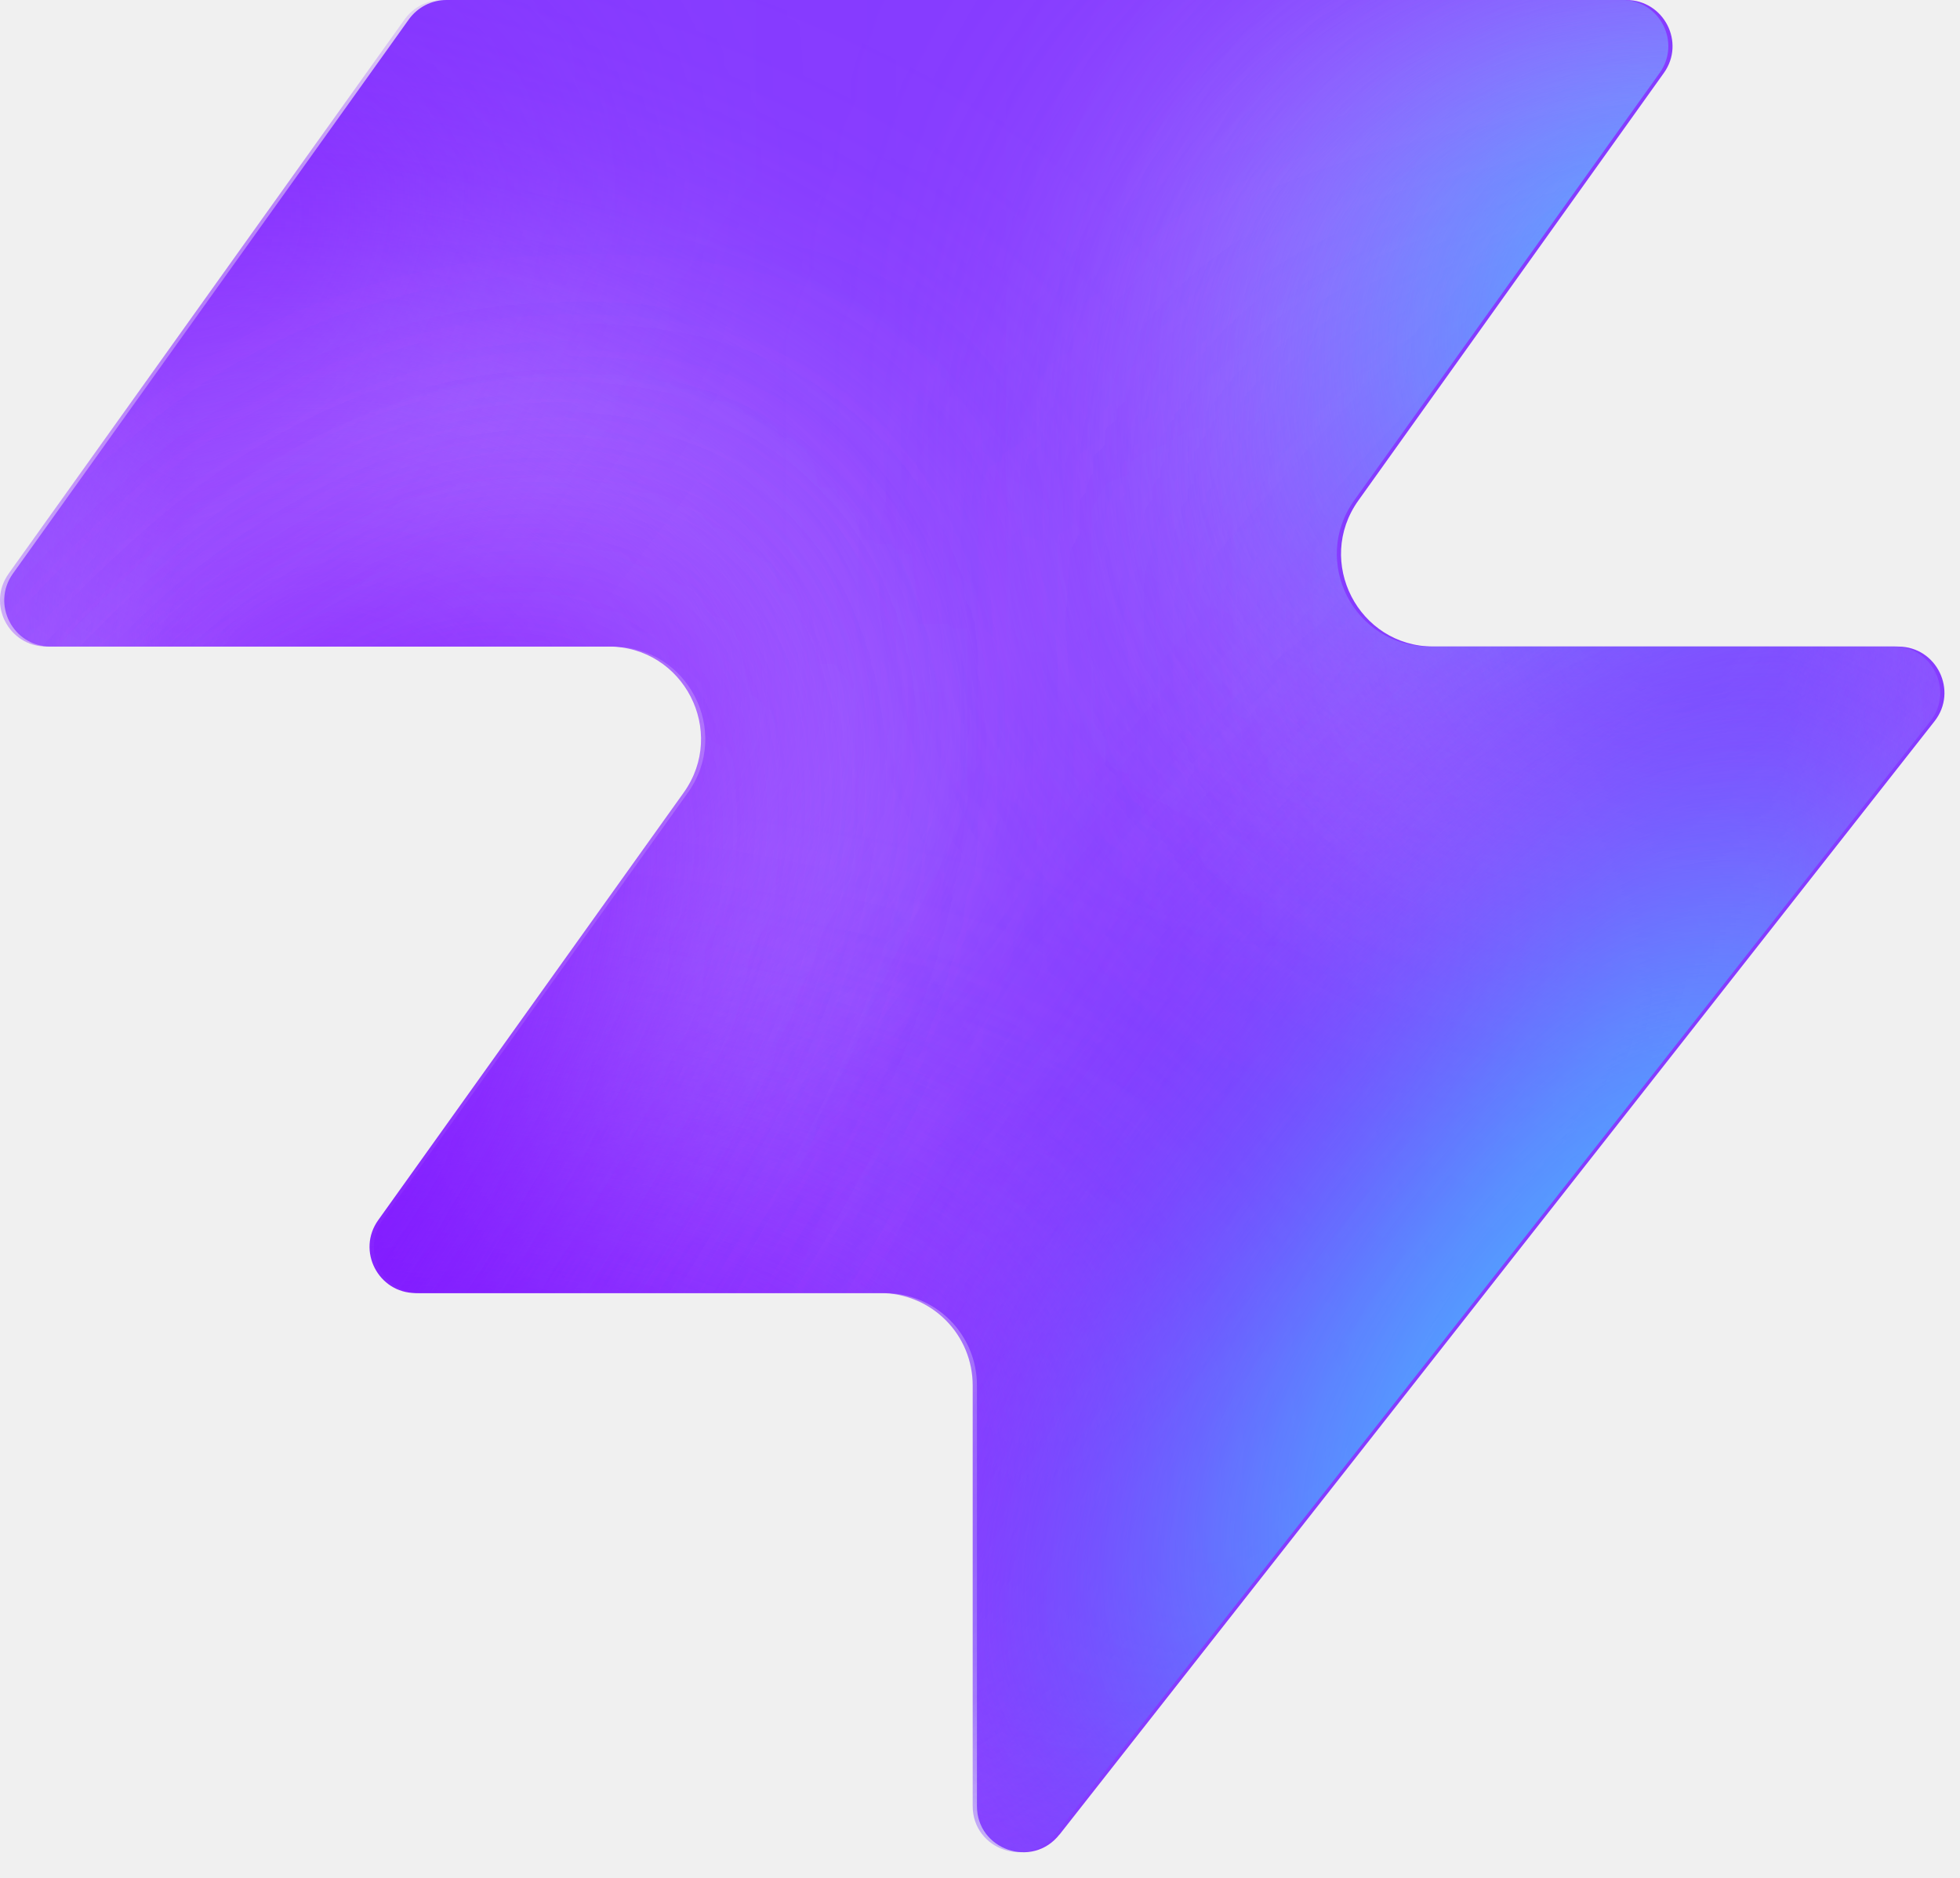
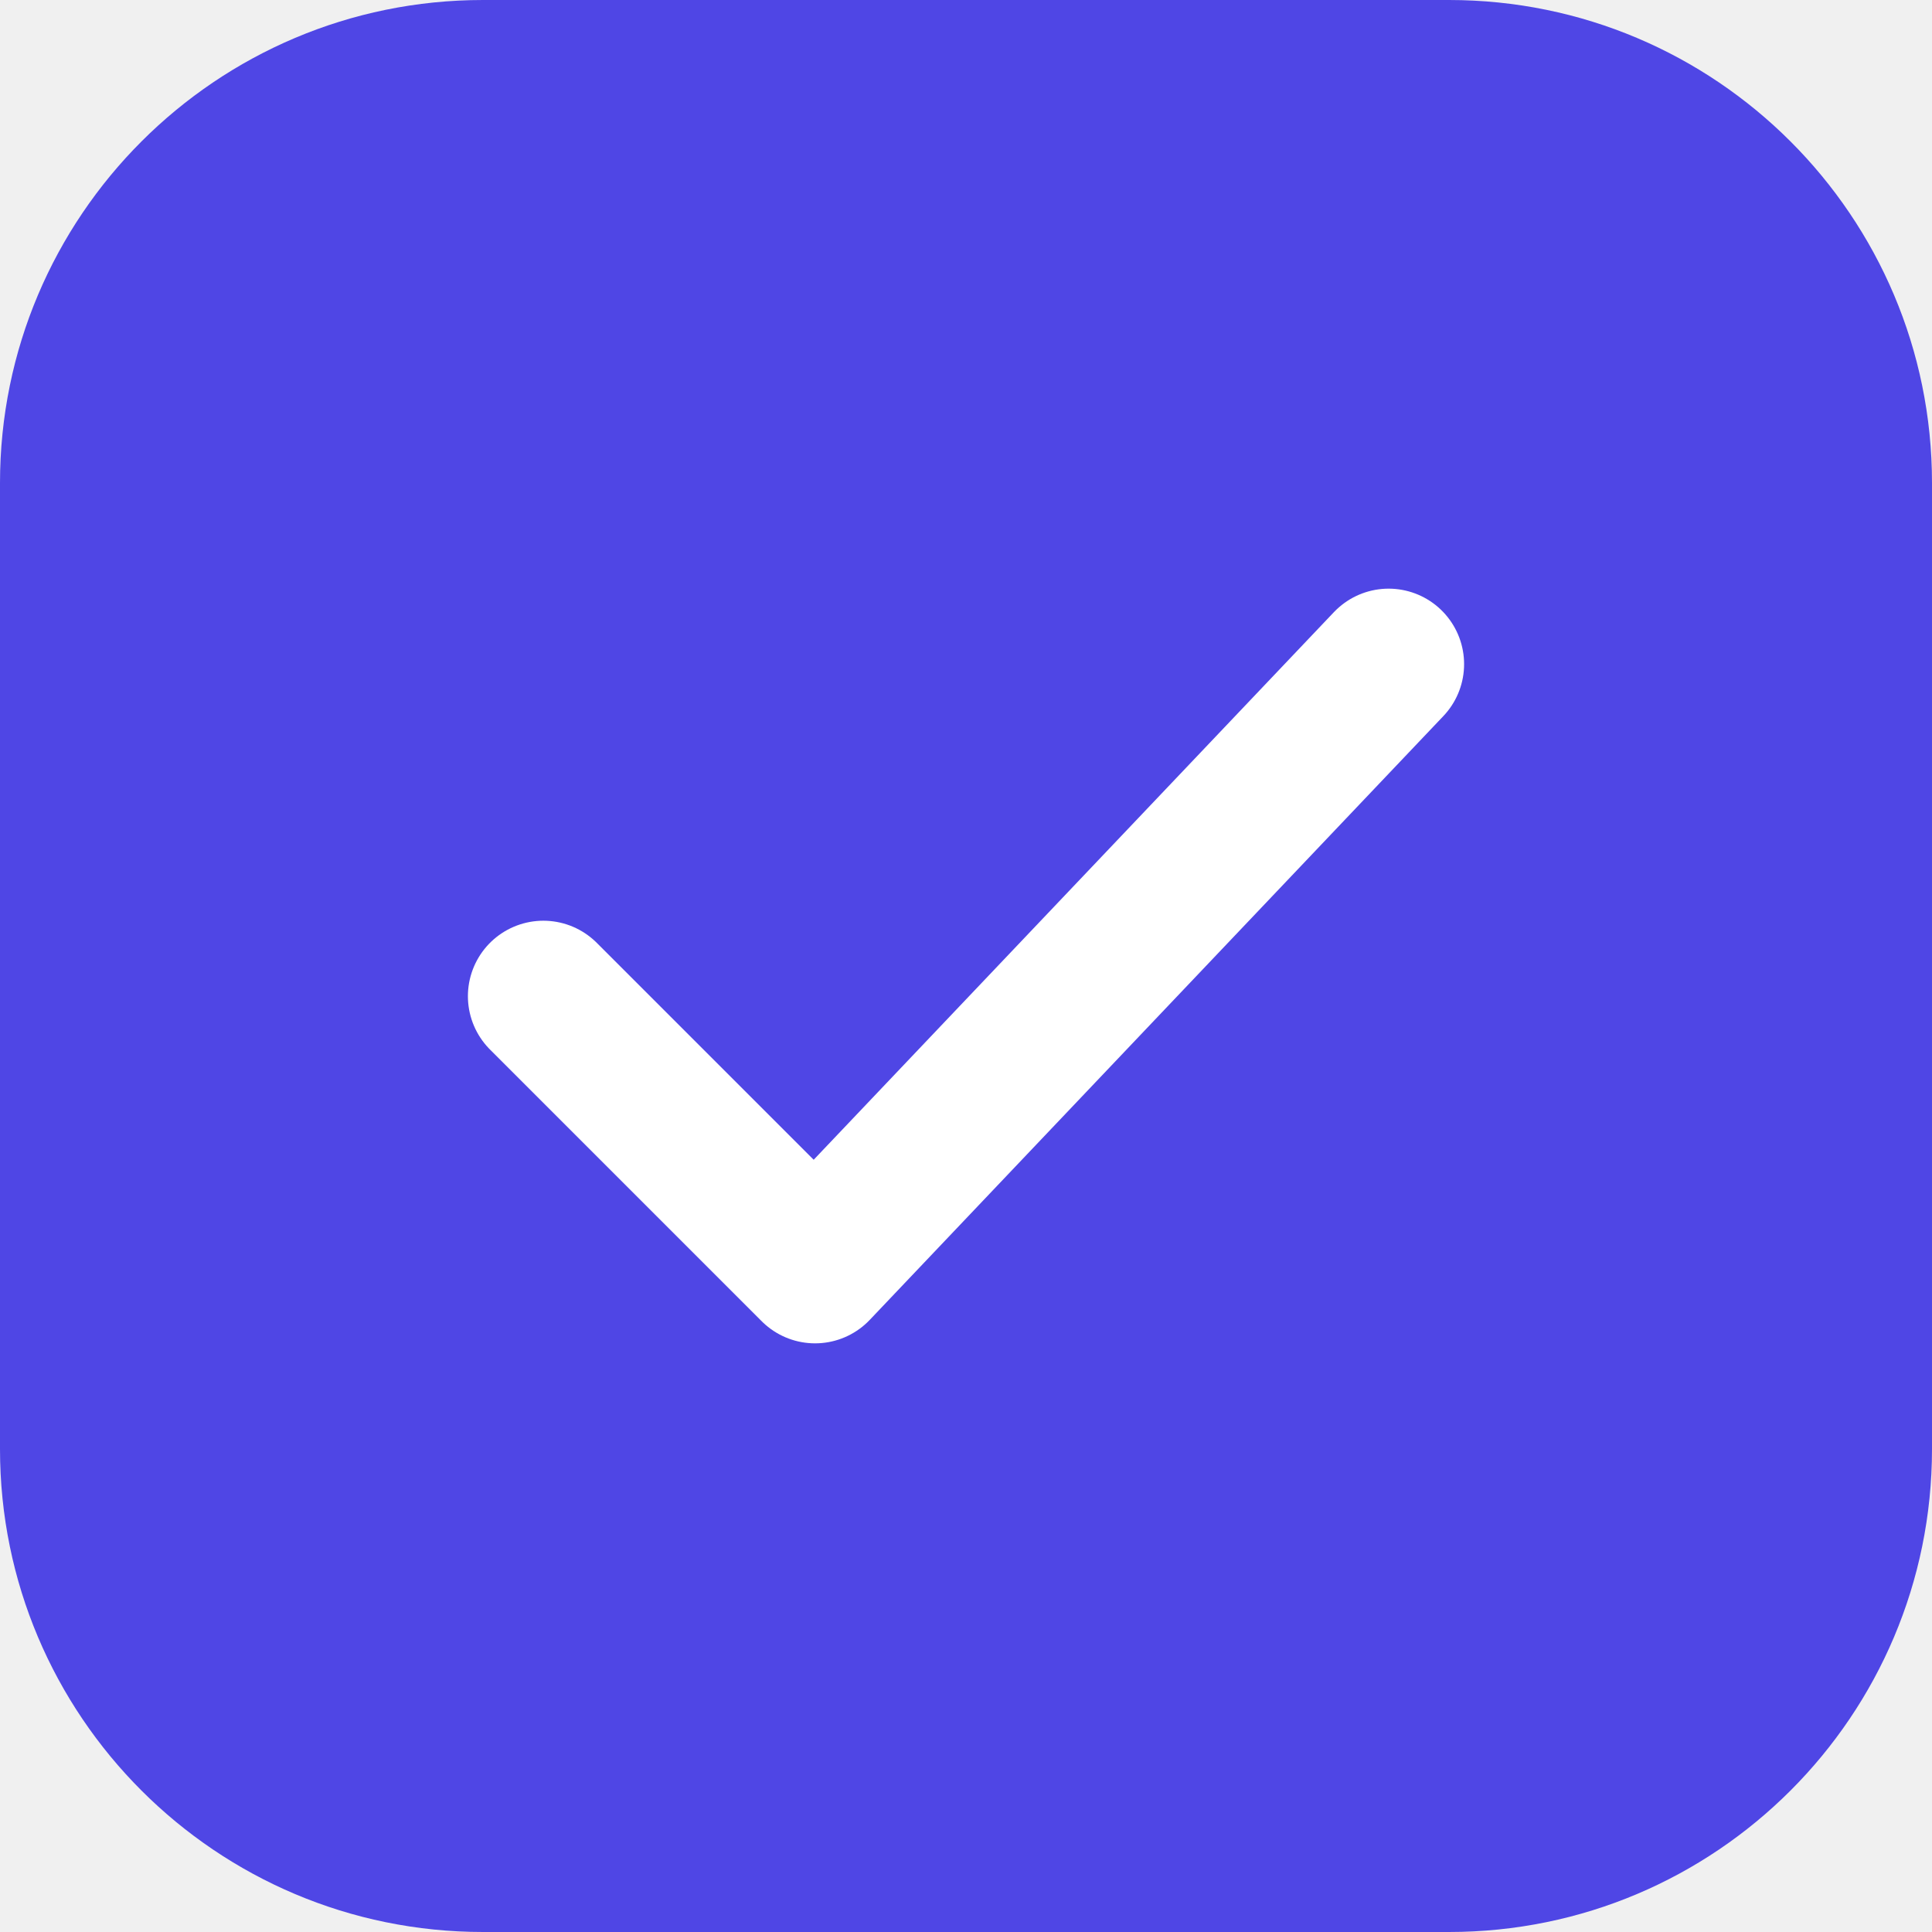
- <svg xmlns="http://www.w3.org/2000/svg" width="48" height="46" fill="none" viewBox="0 0 48 46">
-   <path fill="#863bff" d="M25.946 44.938c-.664.845-2.021.375-2.021-.698V33.937a2.26 2.26 0 0 0-2.262-2.262H10.287c-.92 0-1.456-1.04-.92-1.788l7.48-10.471c1.07-1.497 0-3.578-1.842-3.578H1.237c-.92 0-1.456-1.04-.92-1.788L10.013.474c.214-.297.556-.474.92-.474h28.894c.92 0 1.456 1.04.92 1.788l-7.48 10.471c-1.07 1.498 0 3.579 1.842 3.579h11.377c.943 0 1.473 1.088.89 1.83L25.947 44.94z" style="fill:#863bff;fill:color(display-p3 .525 .23 1);fill-opacity:1" />
-   <mask id="a" width="48" height="46" x="0" y="0" maskUnits="userSpaceOnUse" style="mask-type:alpha">
-     <path fill="#000" d="M25.842 44.938c-.664.844-2.021.375-2.021-.698V33.937a2.26 2.26 0 0 0-2.262-2.262H10.183c-.92 0-1.456-1.04-.92-1.788l7.48-10.471c1.07-1.498 0-3.579-1.842-3.579H1.133c-.92 0-1.456-1.04-.92-1.787L9.91.473c.214-.297.556-.474.92-.474h28.894c.92 0 1.456 1.04.92 1.788l-7.48 10.471c-1.07 1.498 0 3.578 1.842 3.578h11.377c.943 0 1.473 1.088.89 1.832L25.843 44.94z" style="fill:#000;fill-opacity:1" />
-   </mask>
-   <g mask="url(#a)">
-     <g filter="url(#b)">
-       <ellipse cx="5.508" cy="14.704" fill="#ede6ff" rx="5.508" ry="14.704" style="fill:#ede6ff;fill:color(display-p3 .927 .903 1);fill-opacity:1" transform="matrix(.00324 1 1 -.00324 -4.47 31.516)" />
-     </g>
-     <g filter="url(#c)">
-       <ellipse cx="10.399" cy="29.851" fill="#ede6ff" rx="10.399" ry="29.851" style="fill:#ede6ff;fill:color(display-p3 .927 .903 1);fill-opacity:1" transform="matrix(.00324 1 1 -.00324 -39.328 7.883)" />
-     </g>
-     <g filter="url(#d)">
-       <ellipse cx="5.508" cy="30.487" fill="#7e14ff" rx="5.508" ry="30.487" style="fill:#7e14ff;fill:color(display-p3 .492 .077 1);fill-opacity:1" transform="rotate(89.814 -25.913 -14.639)scale(1 -1)" />
-     </g>
-     <g filter="url(#e)">
-       <ellipse cx="5.508" cy="30.599" fill="#7e14ff" rx="5.508" ry="30.599" style="fill:#7e14ff;fill:color(display-p3 .492 .077 1);fill-opacity:1" transform="rotate(89.814 -32.644 -3.334)scale(1 -1)" />
-     </g>
-     <g filter="url(#f)">
-       <ellipse cx="5.508" cy="30.599" fill="#7e14ff" rx="5.508" ry="30.599" style="fill:#7e14ff;fill:color(display-p3 .492 .077 1);fill-opacity:1" transform="matrix(.00324 1 1 -.00324 -34.34 30.47)" />
-     </g>
-     <g filter="url(#g)">
-       <ellipse cx="14.072" cy="22.078" fill="#ede6ff" rx="14.072" ry="22.078" style="fill:#ede6ff;fill:color(display-p3 .927 .903 1);fill-opacity:1" transform="rotate(93.35 24.506 48.493)scale(-1 1)" />
-     </g>
-     <g filter="url(#h)">
-       <ellipse cx="3.47" cy="21.501" fill="#7e14ff" rx="3.47" ry="21.501" style="fill:#7e14ff;fill:color(display-p3 .492 .077 1);fill-opacity:1" transform="rotate(89.009 28.708 47.59)scale(-1 1)" />
-     </g>
-     <g filter="url(#i)">
-       <ellipse cx="3.47" cy="21.501" fill="#7e14ff" rx="3.47" ry="21.501" style="fill:#7e14ff;fill:color(display-p3 .492 .077 1);fill-opacity:1" transform="rotate(89.009 28.708 47.59)scale(-1 1)" />
-     </g>
-     <g filter="url(#j)">
-       <ellipse cx=".387" cy="8.972" fill="#7e14ff" rx="4.407" ry="29.108" style="fill:#7e14ff;fill:color(display-p3 .492 .077 1);fill-opacity:1" transform="rotate(39.51 .387 8.972)" />
-     </g>
-     <g filter="url(#k)">
-       <ellipse cx="47.523" cy="-6.092" fill="#7e14ff" rx="4.407" ry="29.108" style="fill:#7e14ff;fill:color(display-p3 .492 .077 1);fill-opacity:1" transform="rotate(37.892 47.523 -6.092)" />
-     </g>
-     <g filter="url(#l)">
-       <ellipse cx="41.412" cy="6.333" fill="#47bfff" rx="5.971" ry="9.665" style="fill:#47bfff;fill:color(display-p3 .28 .748 1);fill-opacity:1" transform="rotate(37.892 41.412 6.333)" />
-     </g>
-     <g filter="url(#m)">
-       <ellipse cx="-1.879" cy="38.332" fill="#7e14ff" rx="4.407" ry="29.108" style="fill:#7e14ff;fill:color(display-p3 .492 .077 1);fill-opacity:1" transform="rotate(37.892 -1.88 38.332)" />
-     </g>
-     <g filter="url(#n)">
-       <ellipse cx="-1.879" cy="38.332" fill="#7e14ff" rx="4.407" ry="29.108" style="fill:#7e14ff;fill:color(display-p3 .492 .077 1);fill-opacity:1" transform="rotate(37.892 -1.88 38.332)" />
-     </g>
-     <g filter="url(#o)">
-       <ellipse cx="35.651" cy="29.907" fill="#7e14ff" rx="4.407" ry="29.108" style="fill:#7e14ff;fill:color(display-p3 .492 .077 1);fill-opacity:1" transform="rotate(37.892 35.651 29.907)" />
-     </g>
-     <g filter="url(#p)">
-       <ellipse cx="38.418" cy="32.4" fill="#47bfff" rx="5.971" ry="15.297" style="fill:#47bfff;fill:color(display-p3 .28 .748 1);fill-opacity:1" transform="rotate(37.892 38.418 32.4)" />
-     </g>
-   </g>
-   <defs>
-     <filter id="b" width="60.045" height="41.654" x="-19.77" y="16.149" color-interpolation-filters="sRGB" filterUnits="userSpaceOnUse">
-       <feFlood flood-opacity="0" result="BackgroundImageFix" />
-       <feBlend in="SourceGraphic" in2="BackgroundImageFix" result="shape" />
-       <feGaussianBlur result="effect1_foregroundBlur_2002_17158" stdDeviation="7.659" />
-     </filter>
-     <filter id="c" width="90.34" height="51.437" x="-54.613" y="-7.533" color-interpolation-filters="sRGB" filterUnits="userSpaceOnUse">
-       <feFlood flood-opacity="0" result="BackgroundImageFix" />
-       <feBlend in="SourceGraphic" in2="BackgroundImageFix" result="shape" />
-       <feGaussianBlur result="effect1_foregroundBlur_2002_17158" stdDeviation="7.659" />
-     </filter>
-     <filter id="d" width="79.355" height="29.4" x="-49.64" y="2.03" color-interpolation-filters="sRGB" filterUnits="userSpaceOnUse">
-       <feFlood flood-opacity="0" result="BackgroundImageFix" />
-       <feBlend in="SourceGraphic" in2="BackgroundImageFix" result="shape" />
-       <feGaussianBlur result="effect1_foregroundBlur_2002_17158" stdDeviation="4.596" />
-     </filter>
-     <filter id="e" width="79.579" height="29.4" x="-45.045" y="20.029" color-interpolation-filters="sRGB" filterUnits="userSpaceOnUse">
-       <feFlood flood-opacity="0" result="BackgroundImageFix" />
-       <feBlend in="SourceGraphic" in2="BackgroundImageFix" result="shape" />
-       <feGaussianBlur result="effect1_foregroundBlur_2002_17158" stdDeviation="4.596" />
-     </filter>
-     <filter id="f" width="79.579" height="29.4" x="-43.513" y="21.178" color-interpolation-filters="sRGB" filterUnits="userSpaceOnUse">
-       <feFlood flood-opacity="0" result="BackgroundImageFix" />
-       <feBlend in="SourceGraphic" in2="BackgroundImageFix" result="shape" />
-       <feGaussianBlur result="effect1_foregroundBlur_2002_17158" stdDeviation="4.596" />
-     </filter>
-     <filter id="g" width="74.749" height="58.852" x="15.756" y="-17.901" color-interpolation-filters="sRGB" filterUnits="userSpaceOnUse">
-       <feFlood flood-opacity="0" result="BackgroundImageFix" />
-       <feBlend in="SourceGraphic" in2="BackgroundImageFix" result="shape" />
-       <feGaussianBlur result="effect1_foregroundBlur_2002_17158" stdDeviation="7.659" />
-     </filter>
-     <filter id="h" width="61.377" height="25.362" x="23.548" y="2.284" color-interpolation-filters="sRGB" filterUnits="userSpaceOnUse">
-       <feFlood flood-opacity="0" result="BackgroundImageFix" />
-       <feBlend in="SourceGraphic" in2="BackgroundImageFix" result="shape" />
-       <feGaussianBlur result="effect1_foregroundBlur_2002_17158" stdDeviation="4.596" />
-     </filter>
-     <filter id="i" width="61.377" height="25.362" x="23.548" y="2.284" color-interpolation-filters="sRGB" filterUnits="userSpaceOnUse">
-       <feFlood flood-opacity="0" result="BackgroundImageFix" />
-       <feBlend in="SourceGraphic" in2="BackgroundImageFix" result="shape" />
-       <feGaussianBlur result="effect1_foregroundBlur_2002_17158" stdDeviation="4.596" />
-     </filter>
-     <filter id="j" width="56.045" height="63.649" x="-27.636" y="-22.853" color-interpolation-filters="sRGB" filterUnits="userSpaceOnUse">
-       <feFlood flood-opacity="0" result="BackgroundImageFix" />
-       <feBlend in="SourceGraphic" in2="BackgroundImageFix" result="shape" />
-       <feGaussianBlur result="effect1_foregroundBlur_2002_17158" stdDeviation="4.596" />
-     </filter>
-     <filter id="k" width="54.814" height="64.646" x="20.116" y="-38.415" color-interpolation-filters="sRGB" filterUnits="userSpaceOnUse">
-       <feFlood flood-opacity="0" result="BackgroundImageFix" />
-       <feBlend in="SourceGraphic" in2="BackgroundImageFix" result="shape" />
-       <feGaussianBlur result="effect1_foregroundBlur_2002_17158" stdDeviation="4.596" />
-     </filter>
-     <filter id="l" width="33.541" height="35.313" x="24.641" y="-11.323" color-interpolation-filters="sRGB" filterUnits="userSpaceOnUse">
-       <feFlood flood-opacity="0" result="BackgroundImageFix" />
-       <feBlend in="SourceGraphic" in2="BackgroundImageFix" result="shape" />
-       <feGaussianBlur result="effect1_foregroundBlur_2002_17158" stdDeviation="4.596" />
-     </filter>
-     <filter id="m" width="54.814" height="64.646" x="-29.286" y="6.009" color-interpolation-filters="sRGB" filterUnits="userSpaceOnUse">
-       <feFlood flood-opacity="0" result="BackgroundImageFix" />
-       <feBlend in="SourceGraphic" in2="BackgroundImageFix" result="shape" />
-       <feGaussianBlur result="effect1_foregroundBlur_2002_17158" stdDeviation="4.596" />
-     </filter>
-     <filter id="n" width="54.814" height="64.646" x="-29.286" y="6.009" color-interpolation-filters="sRGB" filterUnits="userSpaceOnUse">
-       <feFlood flood-opacity="0" result="BackgroundImageFix" />
-       <feBlend in="SourceGraphic" in2="BackgroundImageFix" result="shape" />
-       <feGaussianBlur result="effect1_foregroundBlur_2002_17158" stdDeviation="4.596" />
-     </filter>
-     <filter id="o" width="54.814" height="64.646" x="8.244" y="-2.416" color-interpolation-filters="sRGB" filterUnits="userSpaceOnUse">
-       <feFlood flood-opacity="0" result="BackgroundImageFix" />
-       <feBlend in="SourceGraphic" in2="BackgroundImageFix" result="shape" />
-       <feGaussianBlur result="effect1_foregroundBlur_2002_17158" stdDeviation="4.596" />
-     </filter>
-     <filter id="p" width="39.409" height="43.623" x="18.713" y="10.588" color-interpolation-filters="sRGB" filterUnits="userSpaceOnUse">
-       <feFlood flood-opacity="0" result="BackgroundImageFix" />
-       <feBlend in="SourceGraphic" in2="BackgroundImageFix" result="shape" />
-       <feGaussianBlur result="effect1_foregroundBlur_2002_17158" stdDeviation="4.596" />
-     </filter>
-   </defs>
+ <svg xmlns="http://www.w3.org/2000/svg" viewBox="0 0 32 32" fill="none">
+   <rect width="32" height="32" rx="8" fill="#4f46e5" />
+   <path d="M9 16.5l4.5 4.5 9.5-10" stroke="white" stroke-width="2.5" stroke-linecap="round" stroke-linejoin="round" />
</svg>
